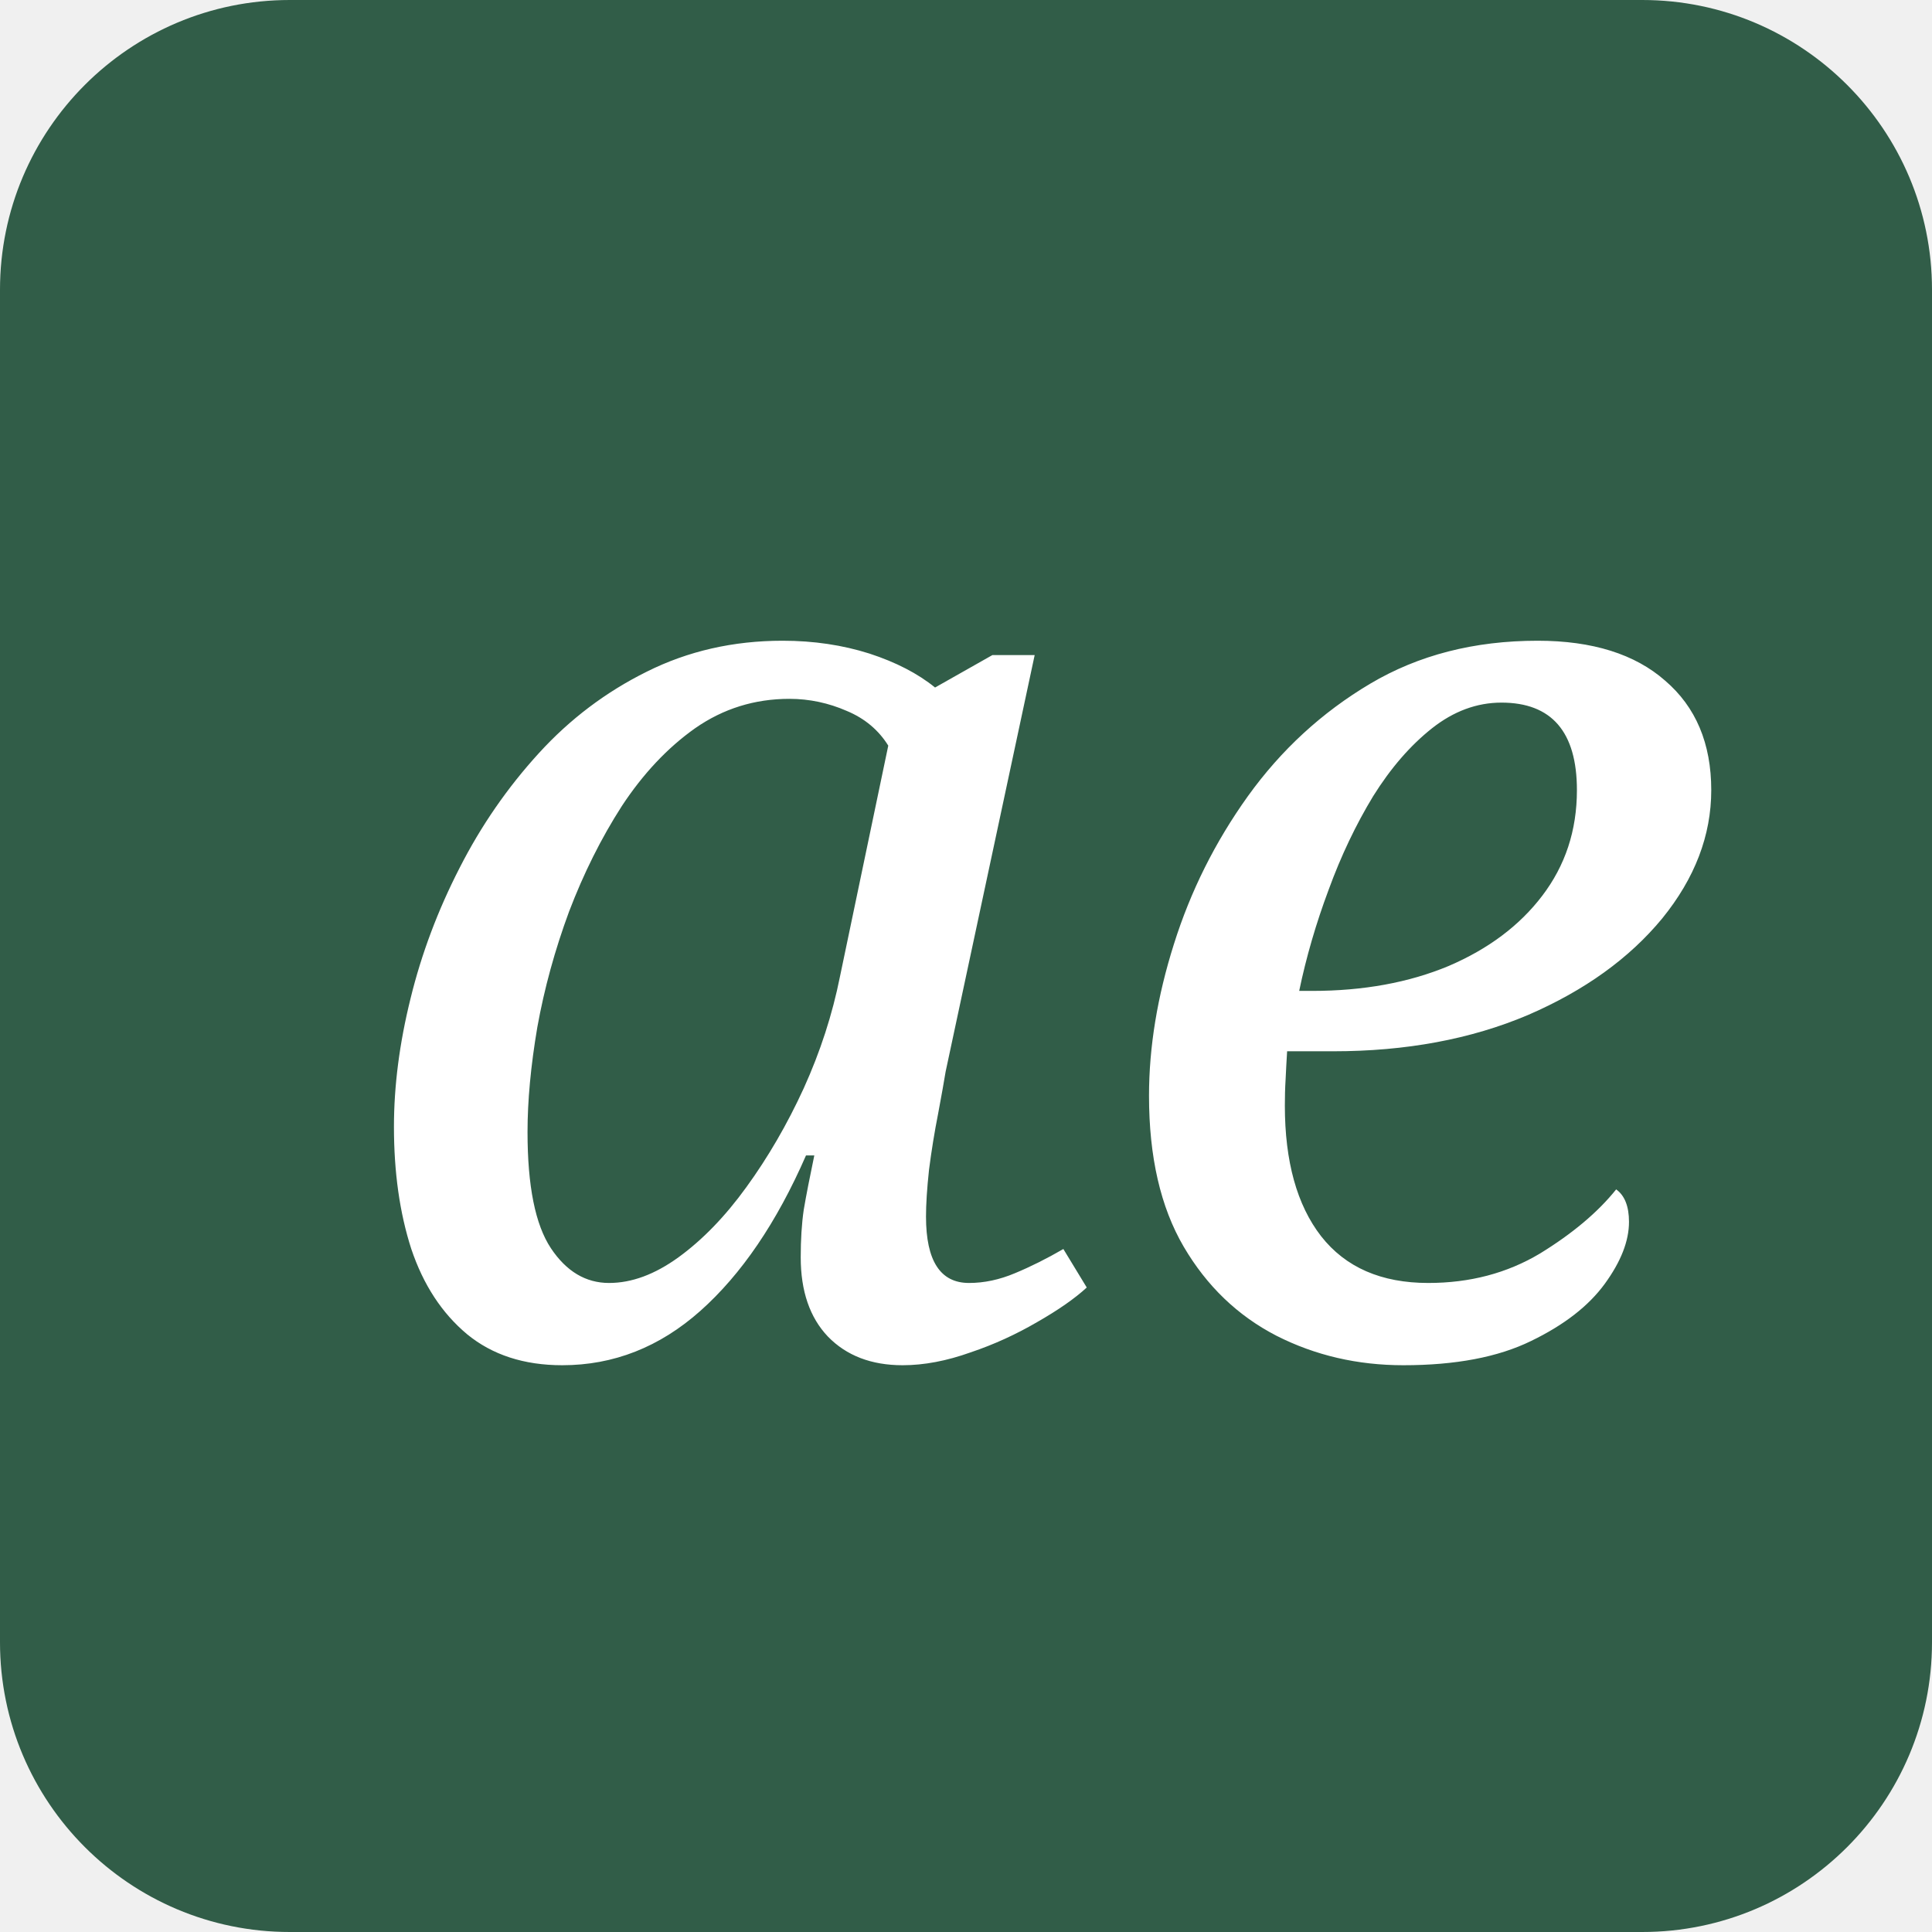
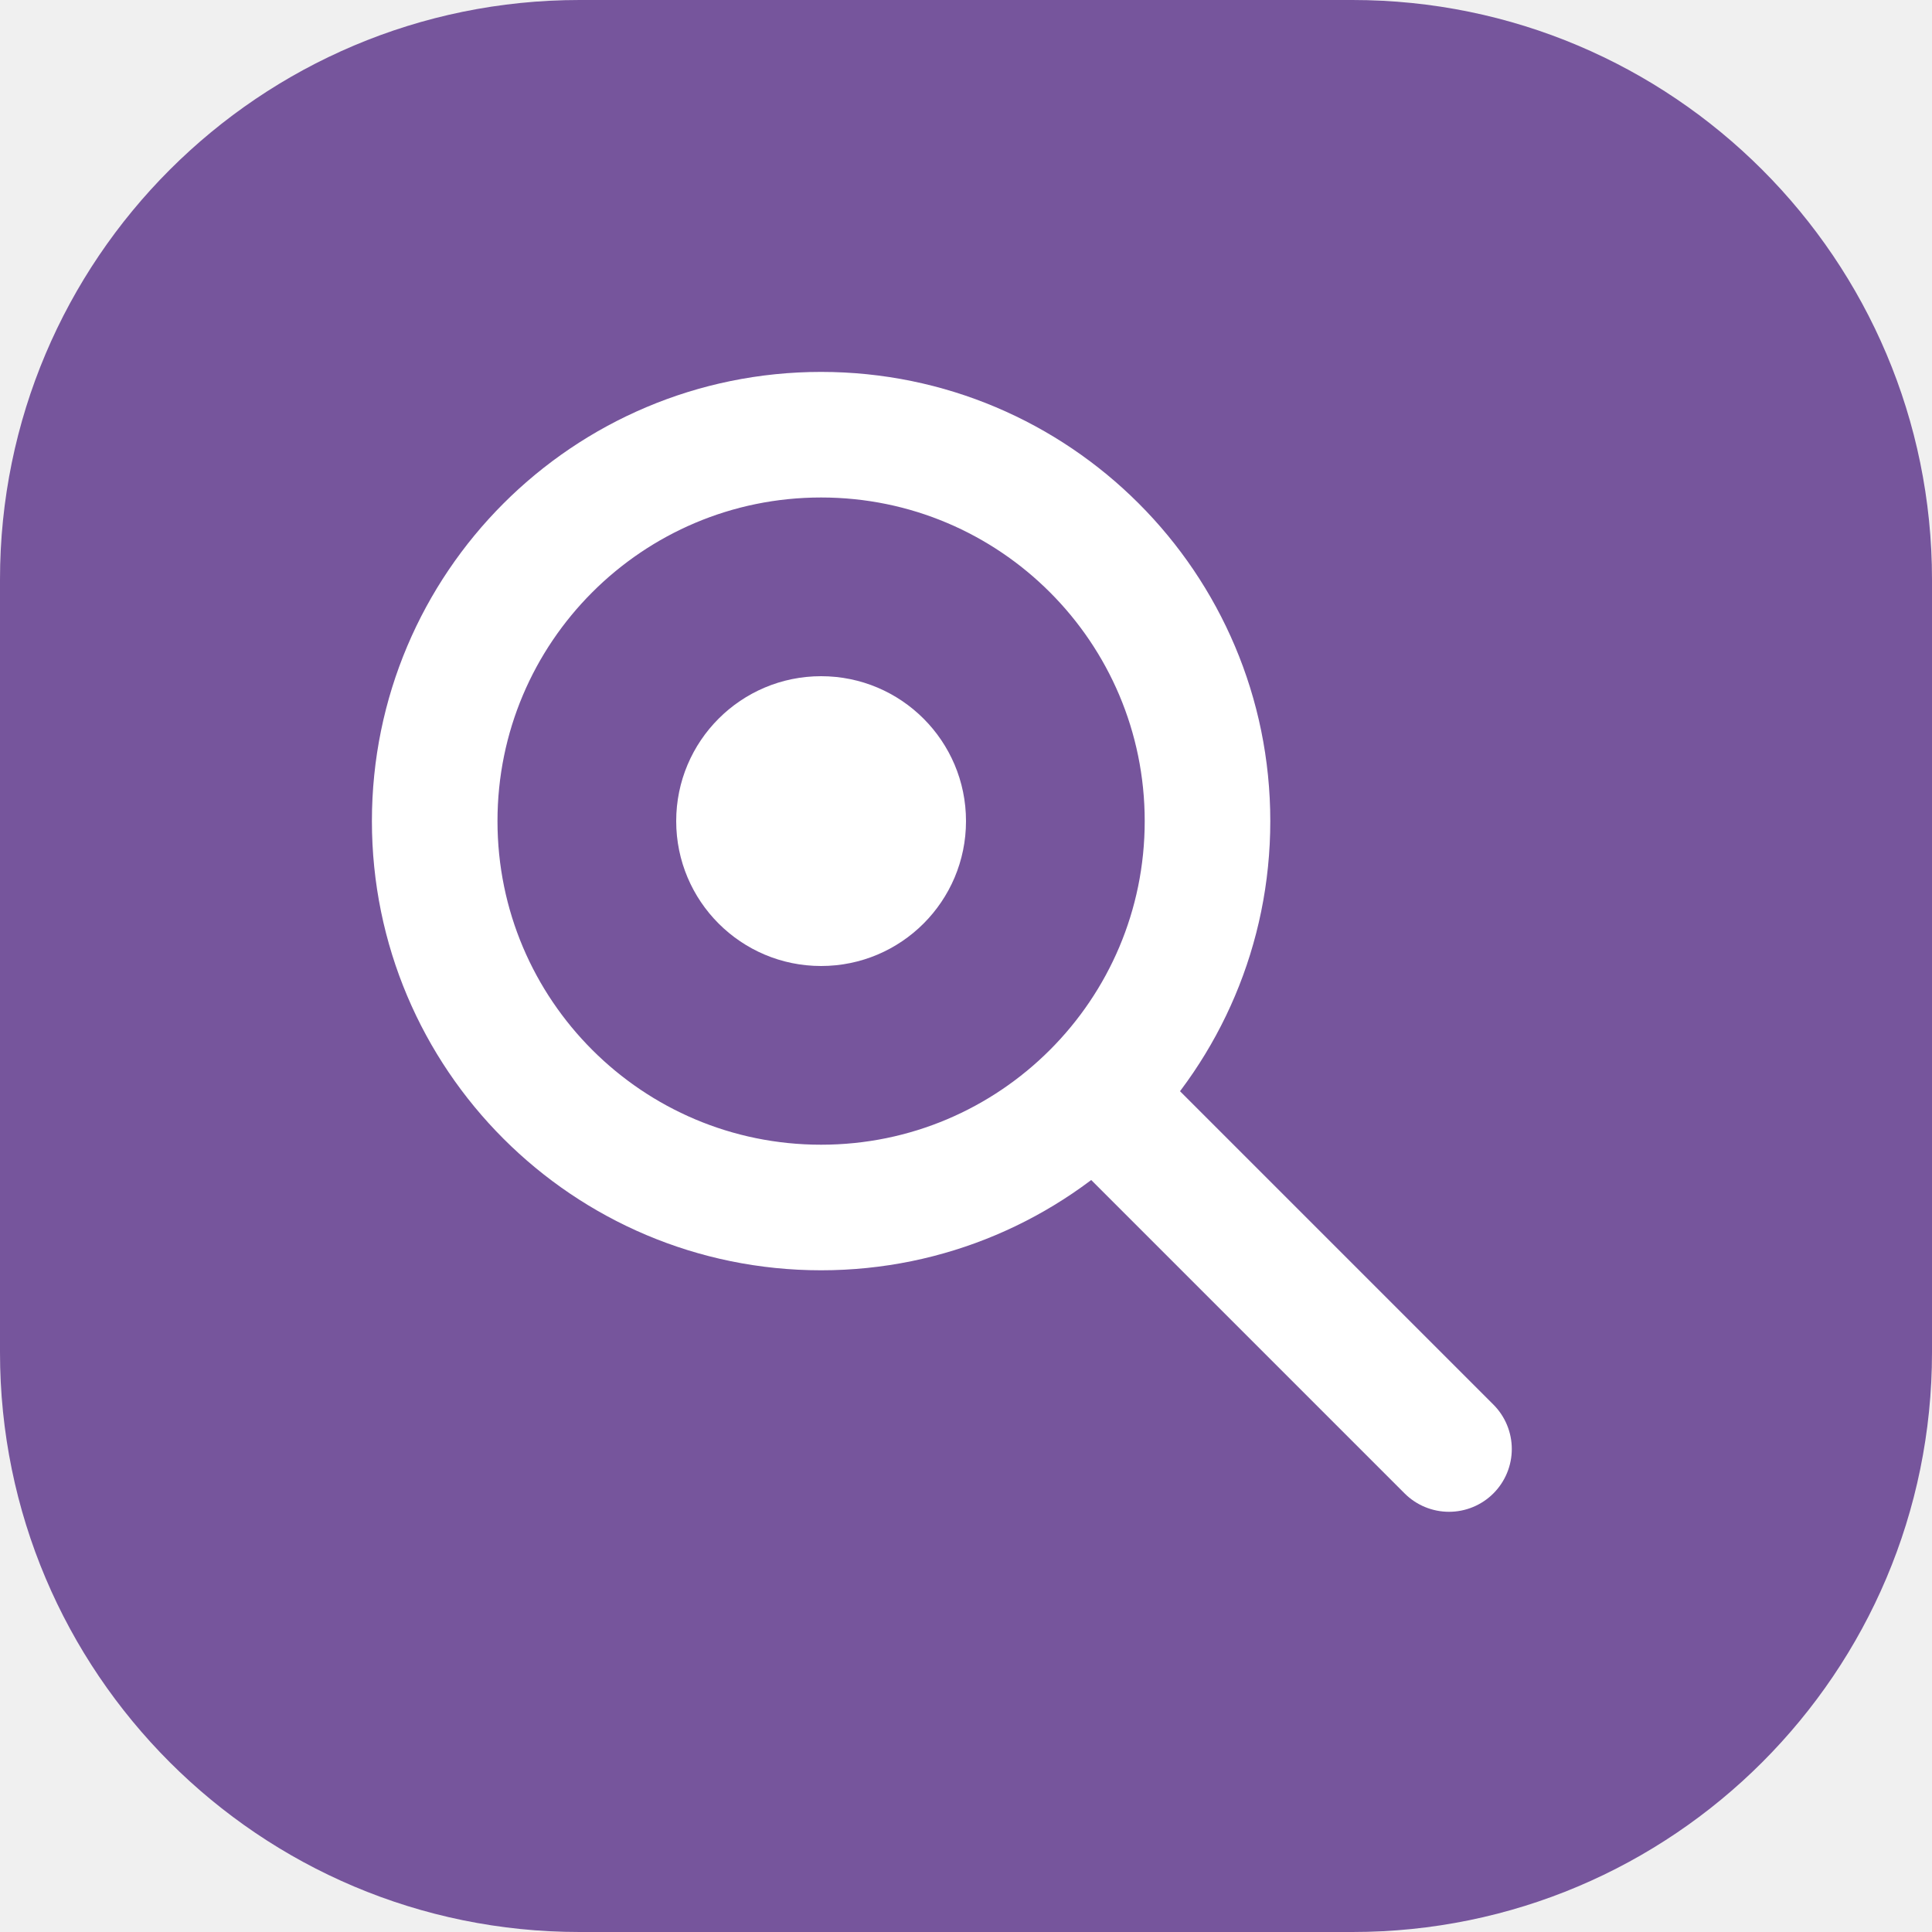
<svg xmlns="http://www.w3.org/2000/svg" viewBox="0 0 40 40">
-   <rect width="40" height="40" rx="6" fill="#315d48" />
-   <text x="7" y="28" fill="#fff" font-family="Georgia,serif" font-style="italic" font-size="27">ae</text>
+   <rect width="40" height="40" rx="12" fill="#76559c" />
+   <circle cx="17" cy="17" r="8" fill="none" stroke="#fff" stroke-width="2.6" />
+   <circle cx="17" cy="17" r="3" fill="#fff" />
+   <path d="M23 23l7 7" stroke="#fff" stroke-width="2.6" stroke-linecap="round" />
</svg>
